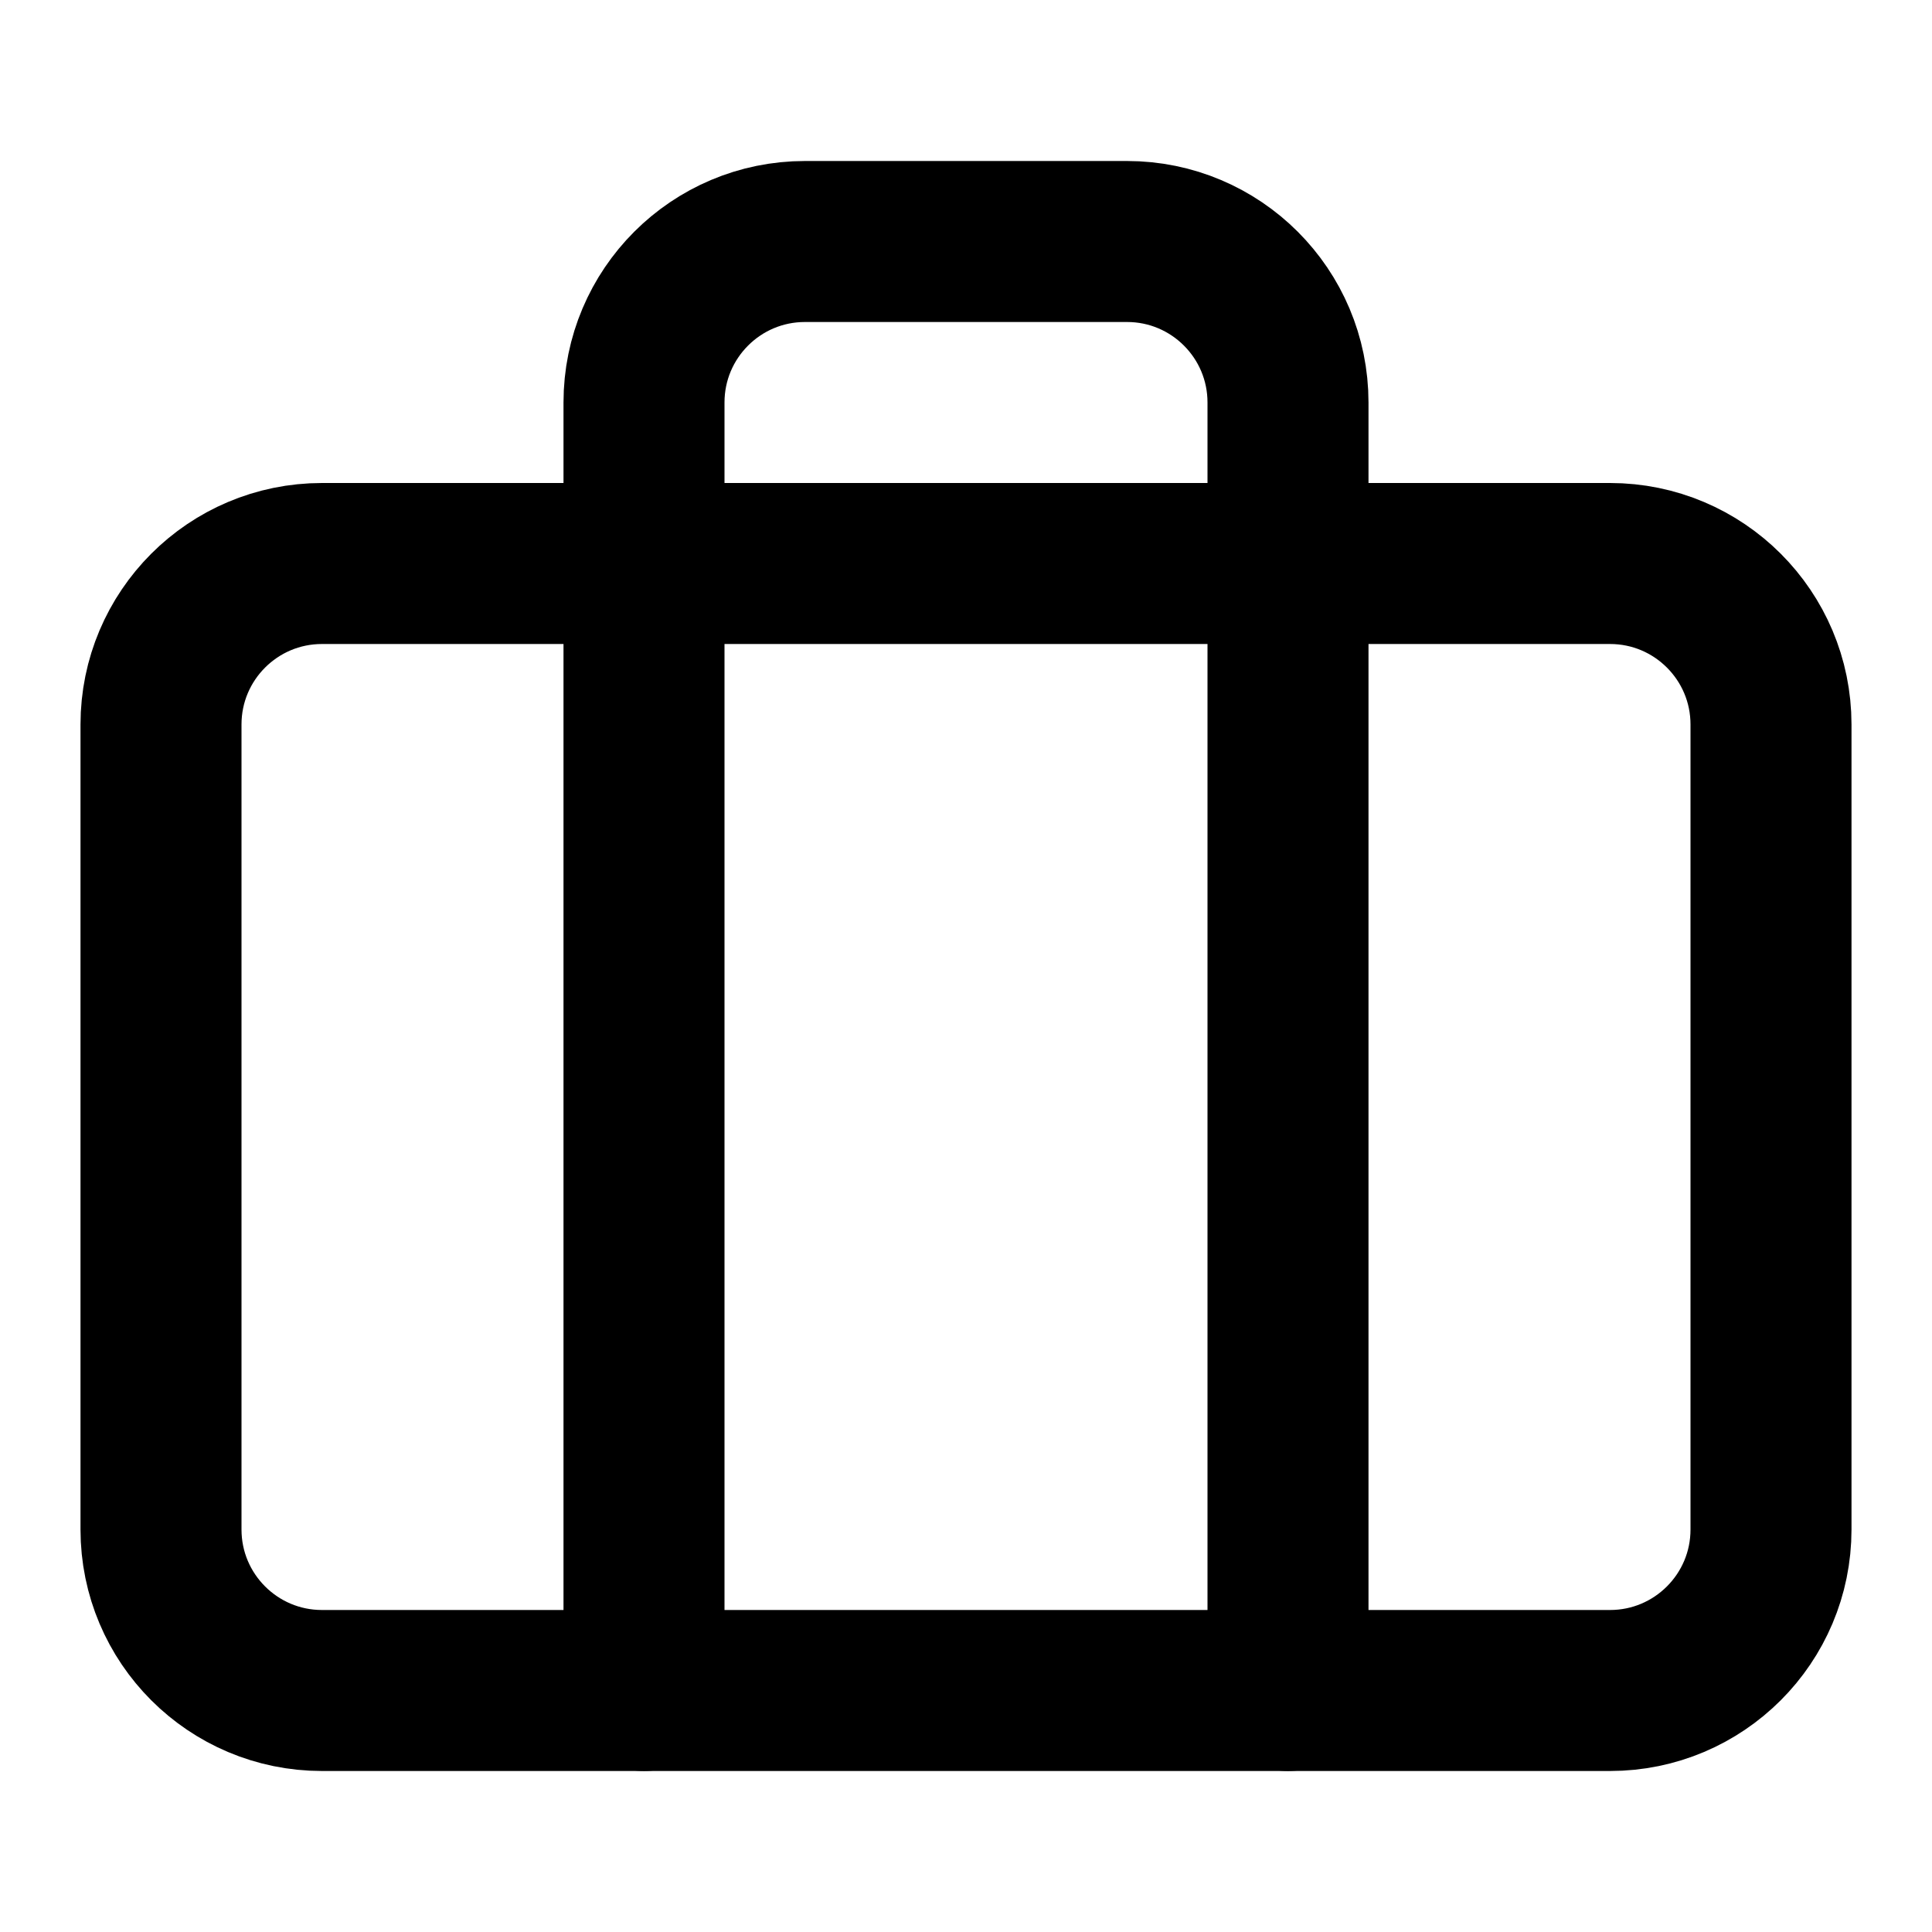
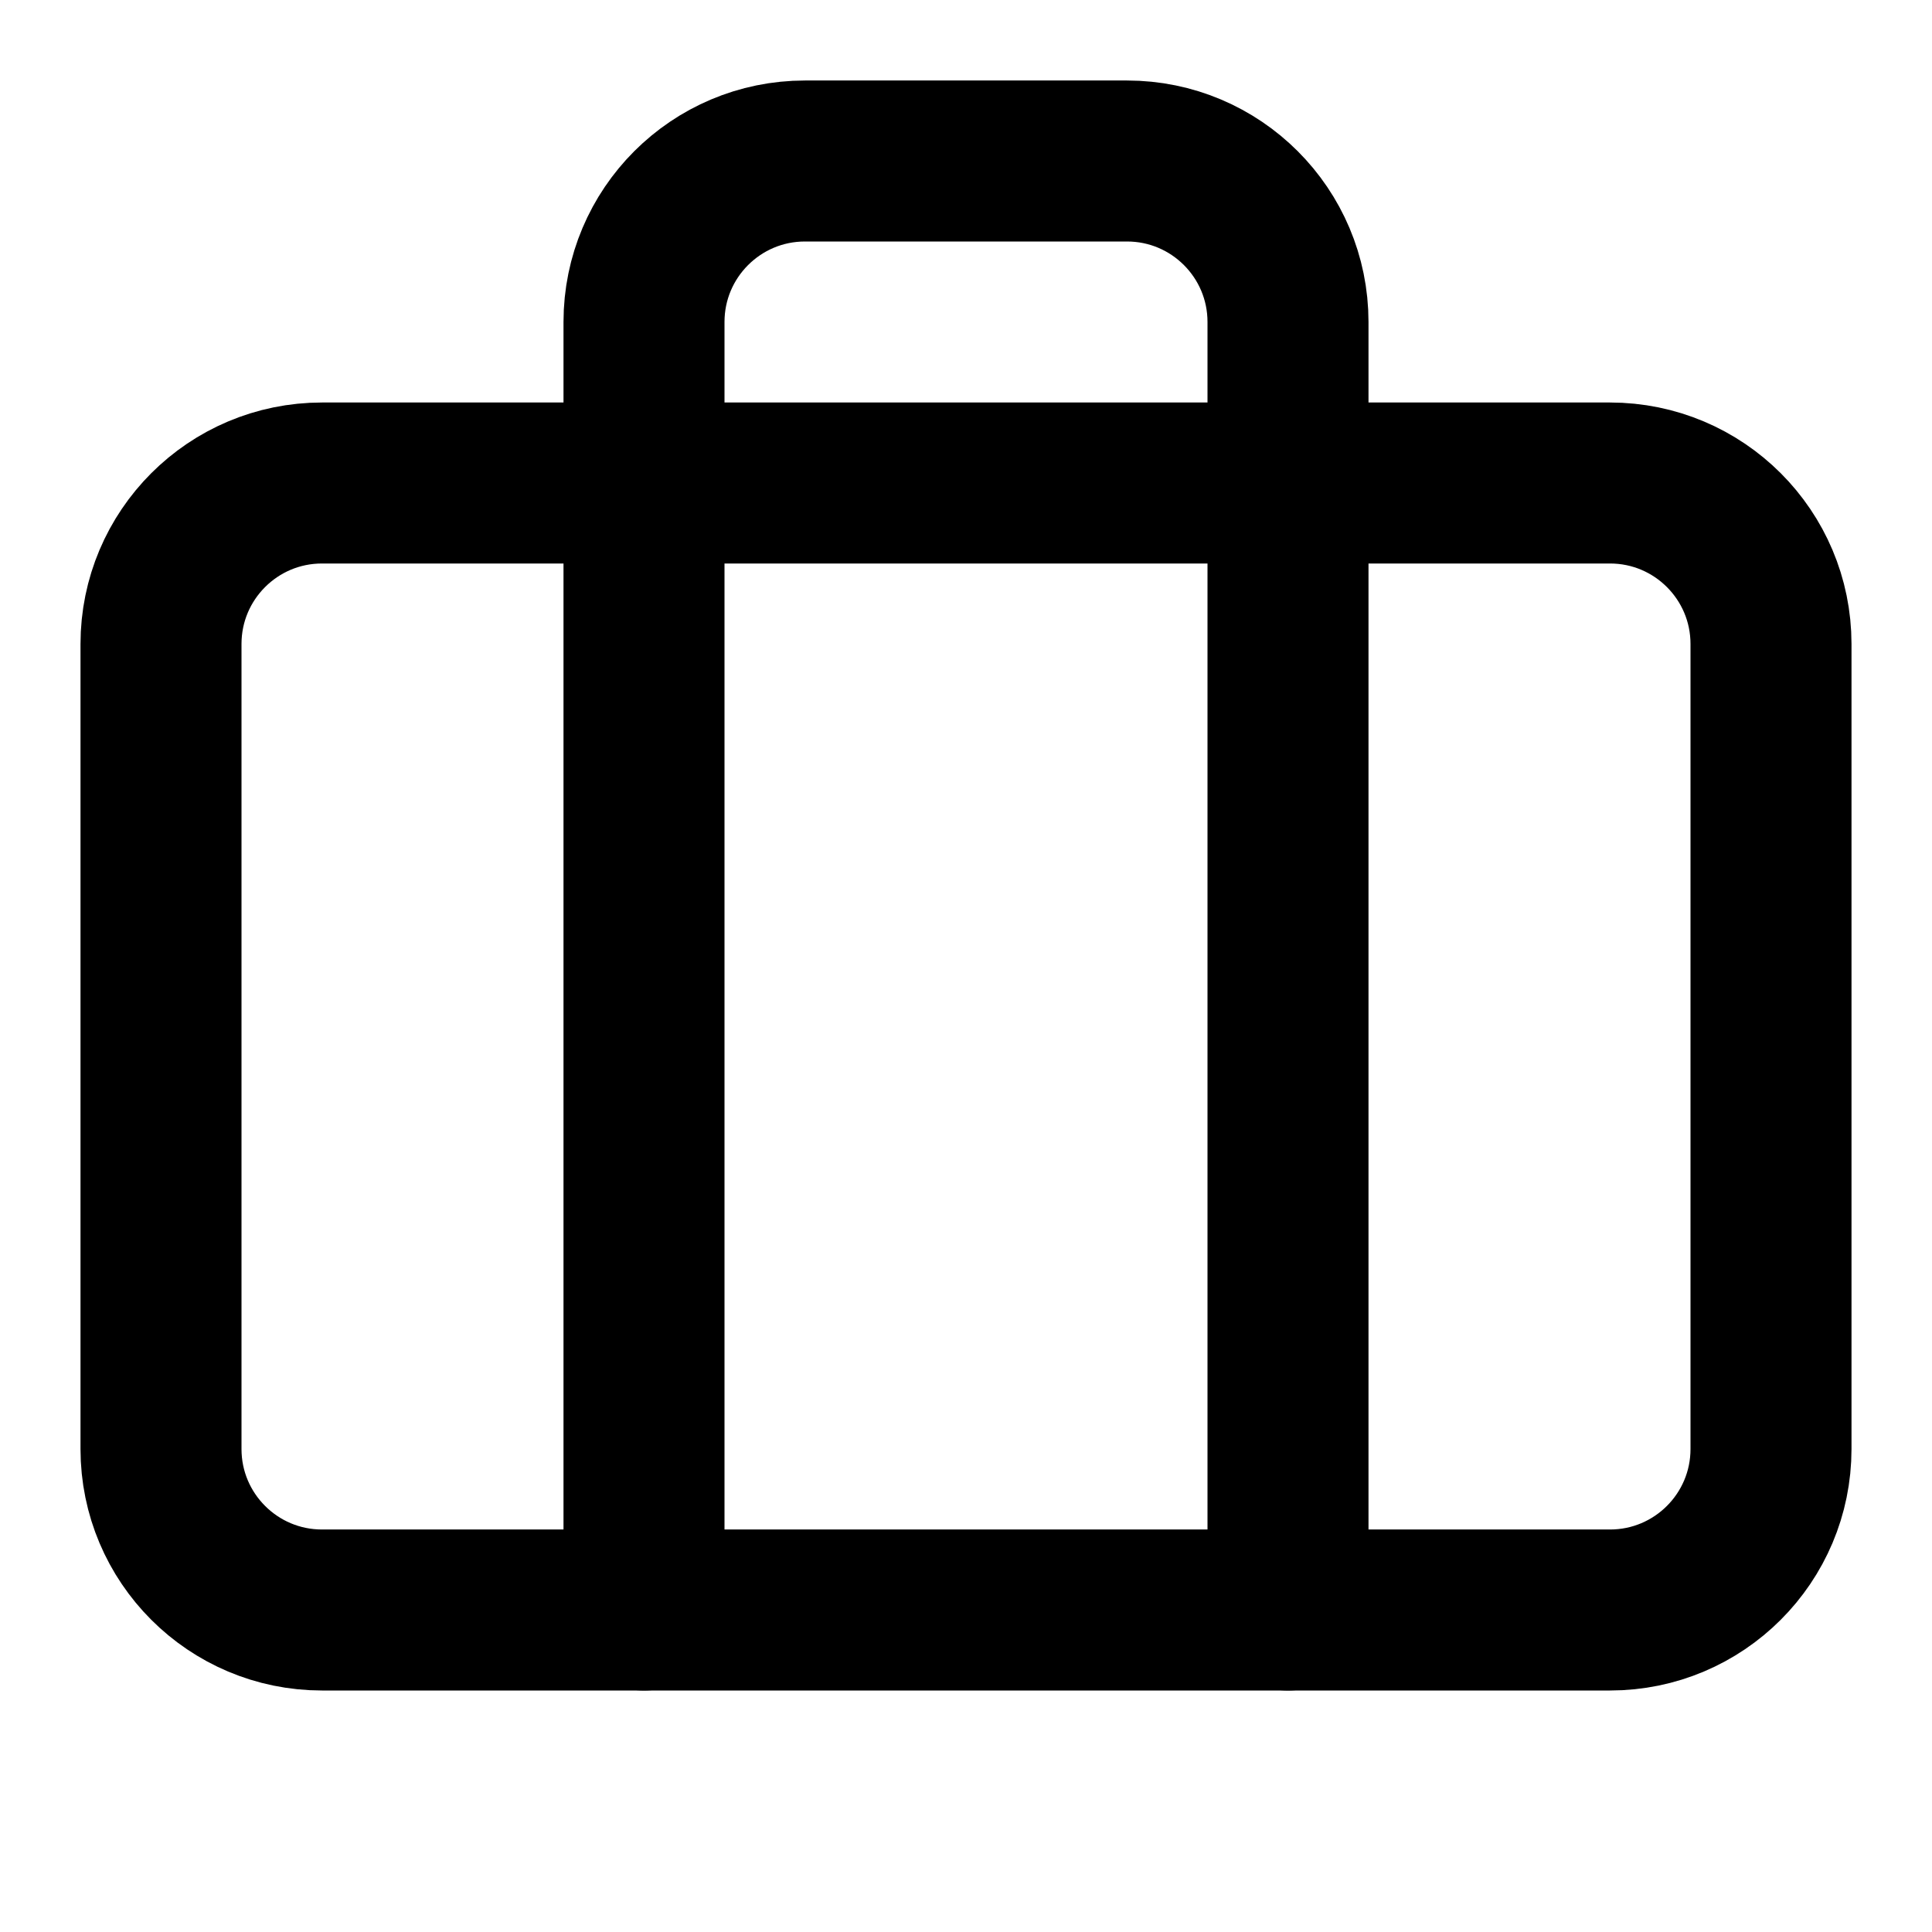
<svg xmlns="http://www.w3.org/2000/svg" width="24" height="24" viewBox="0 0 24 24" fill="none" stroke="currentColor" stroke-width="2" stroke-linecap="round" stroke-linejoin="round">
-   <rect width="20" height="14" x="2" y="7" rx="2" ry="2" />
-   <path d="M16 21V5a2 2 0 0 0-2-2h-4a2 2 0 0 0-2 2v16" />
+   <path d="M16 20V4a2 2 0 0 0-2-2h-4a2 2 0 0 0-2 2v16" />
+   <rect width="20" height="14" x="2" y="6" rx="2" />
</svg>
